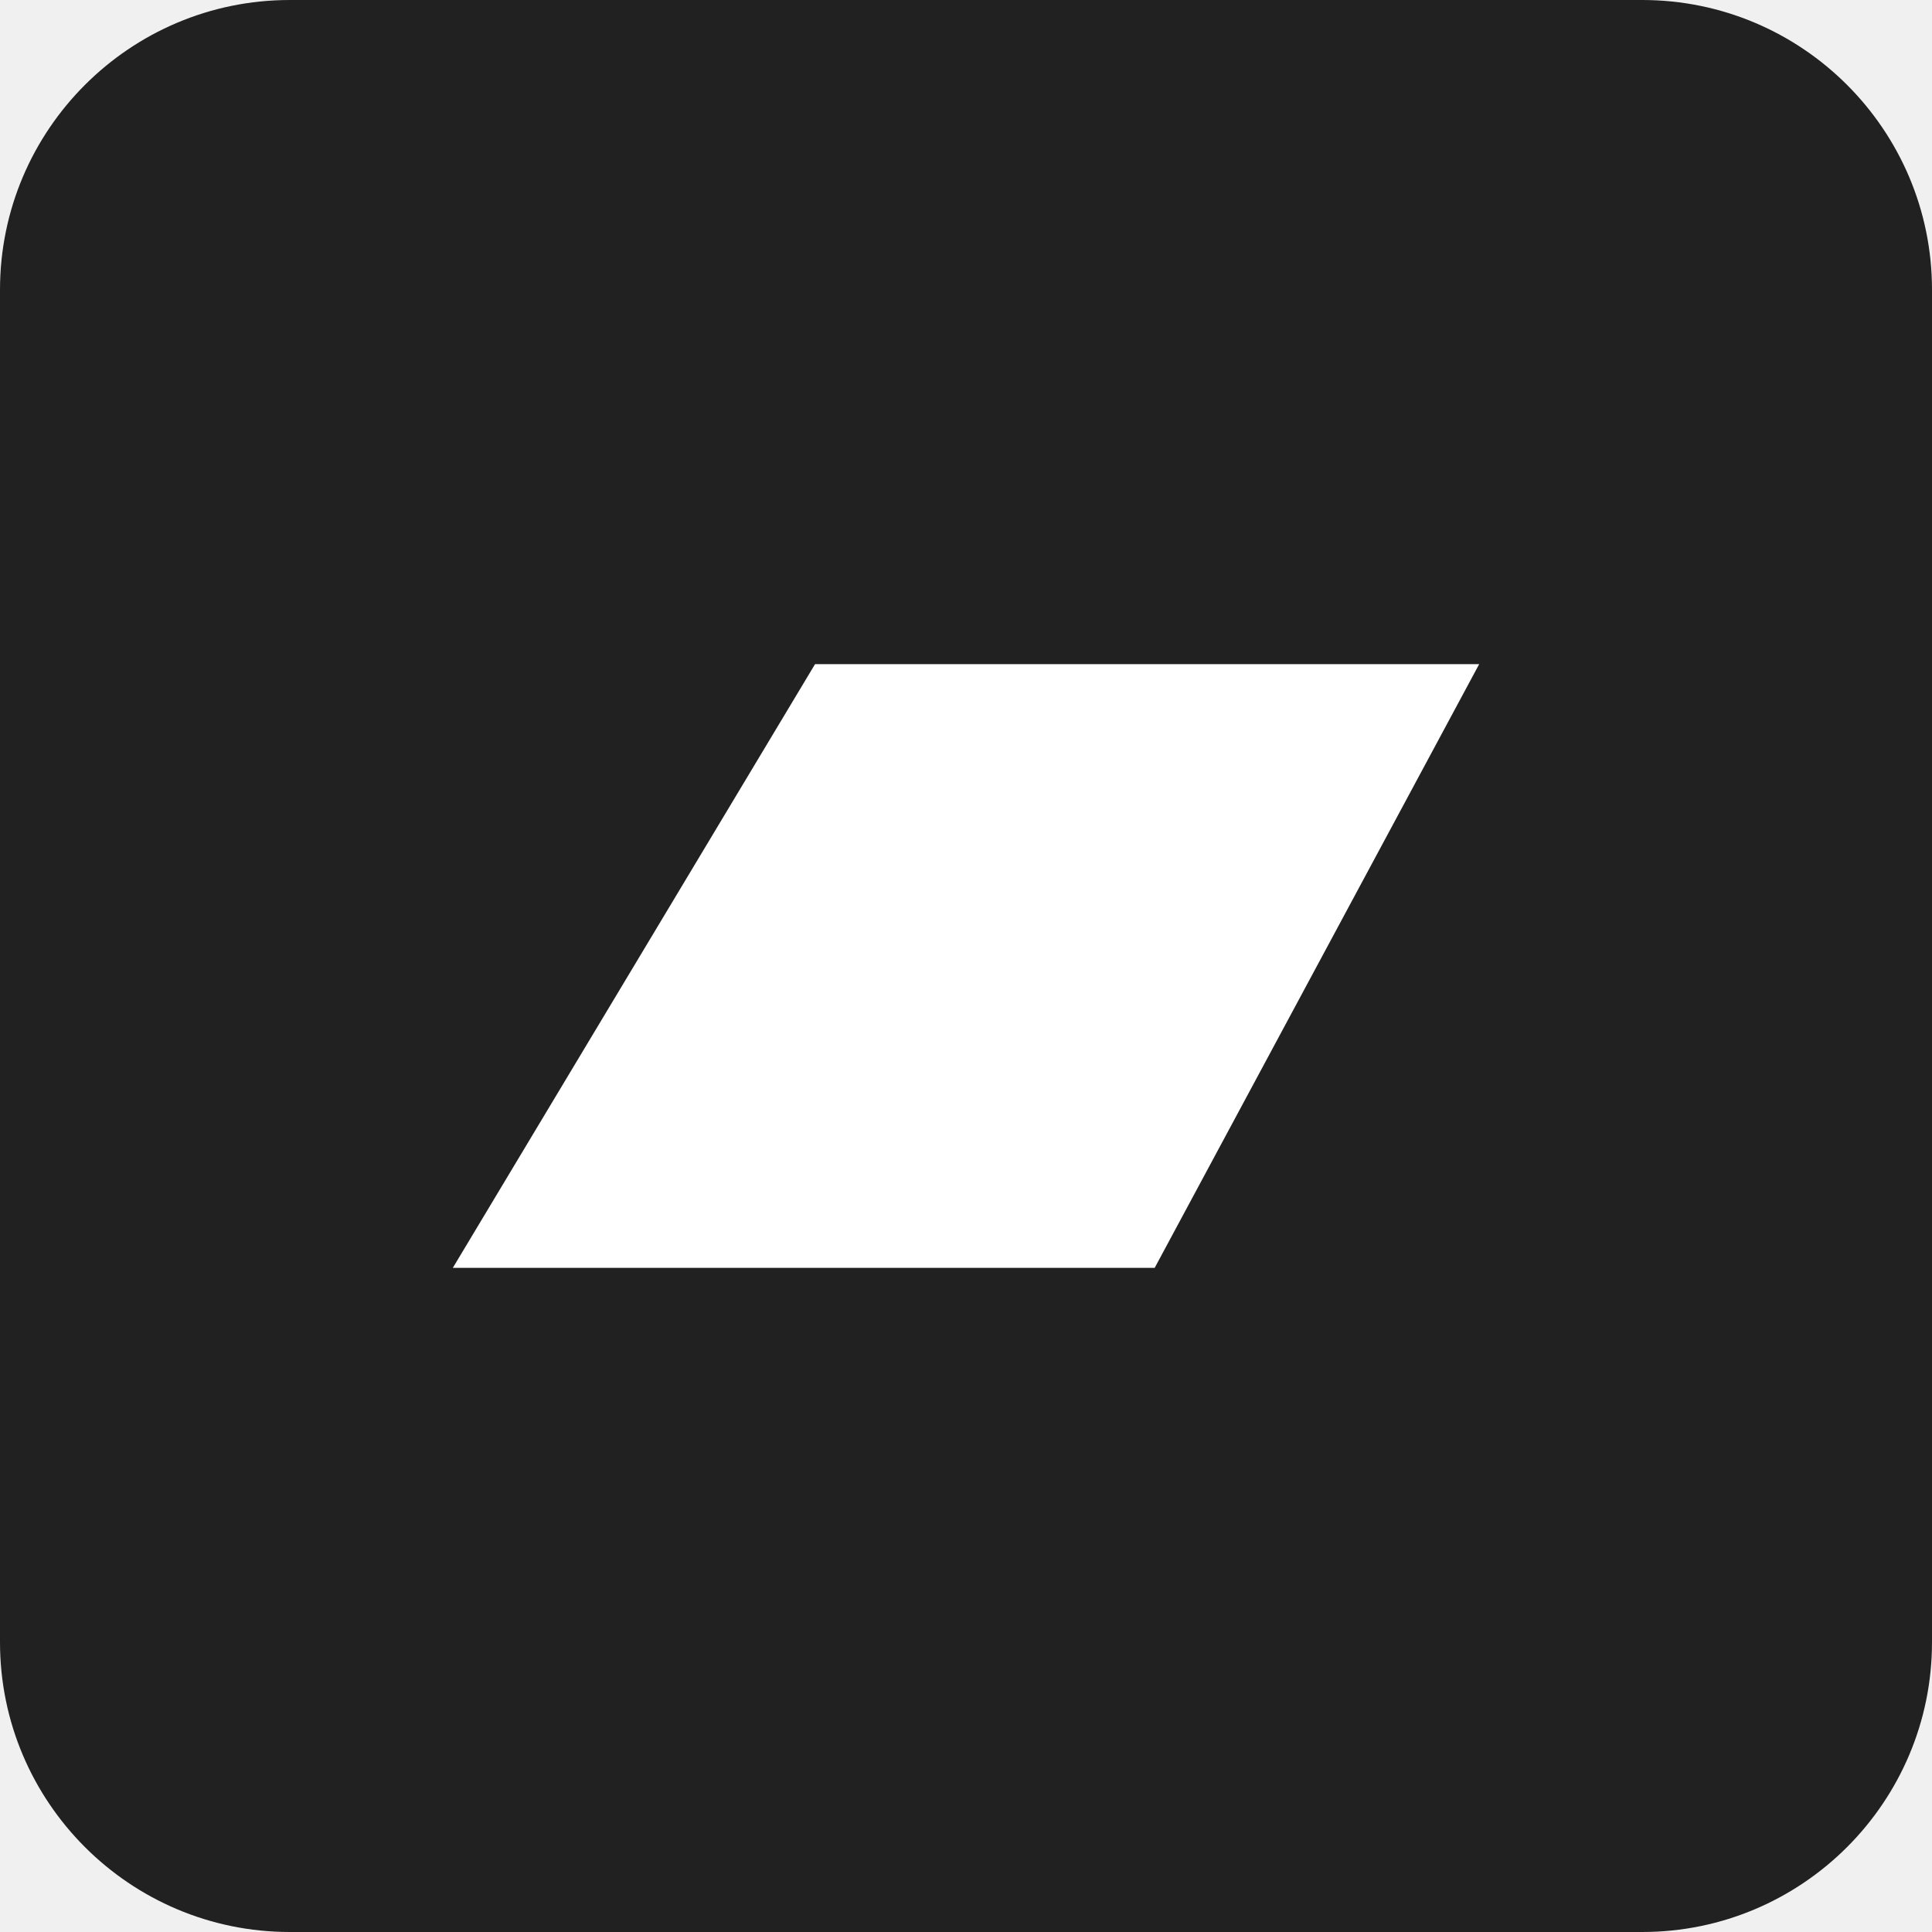
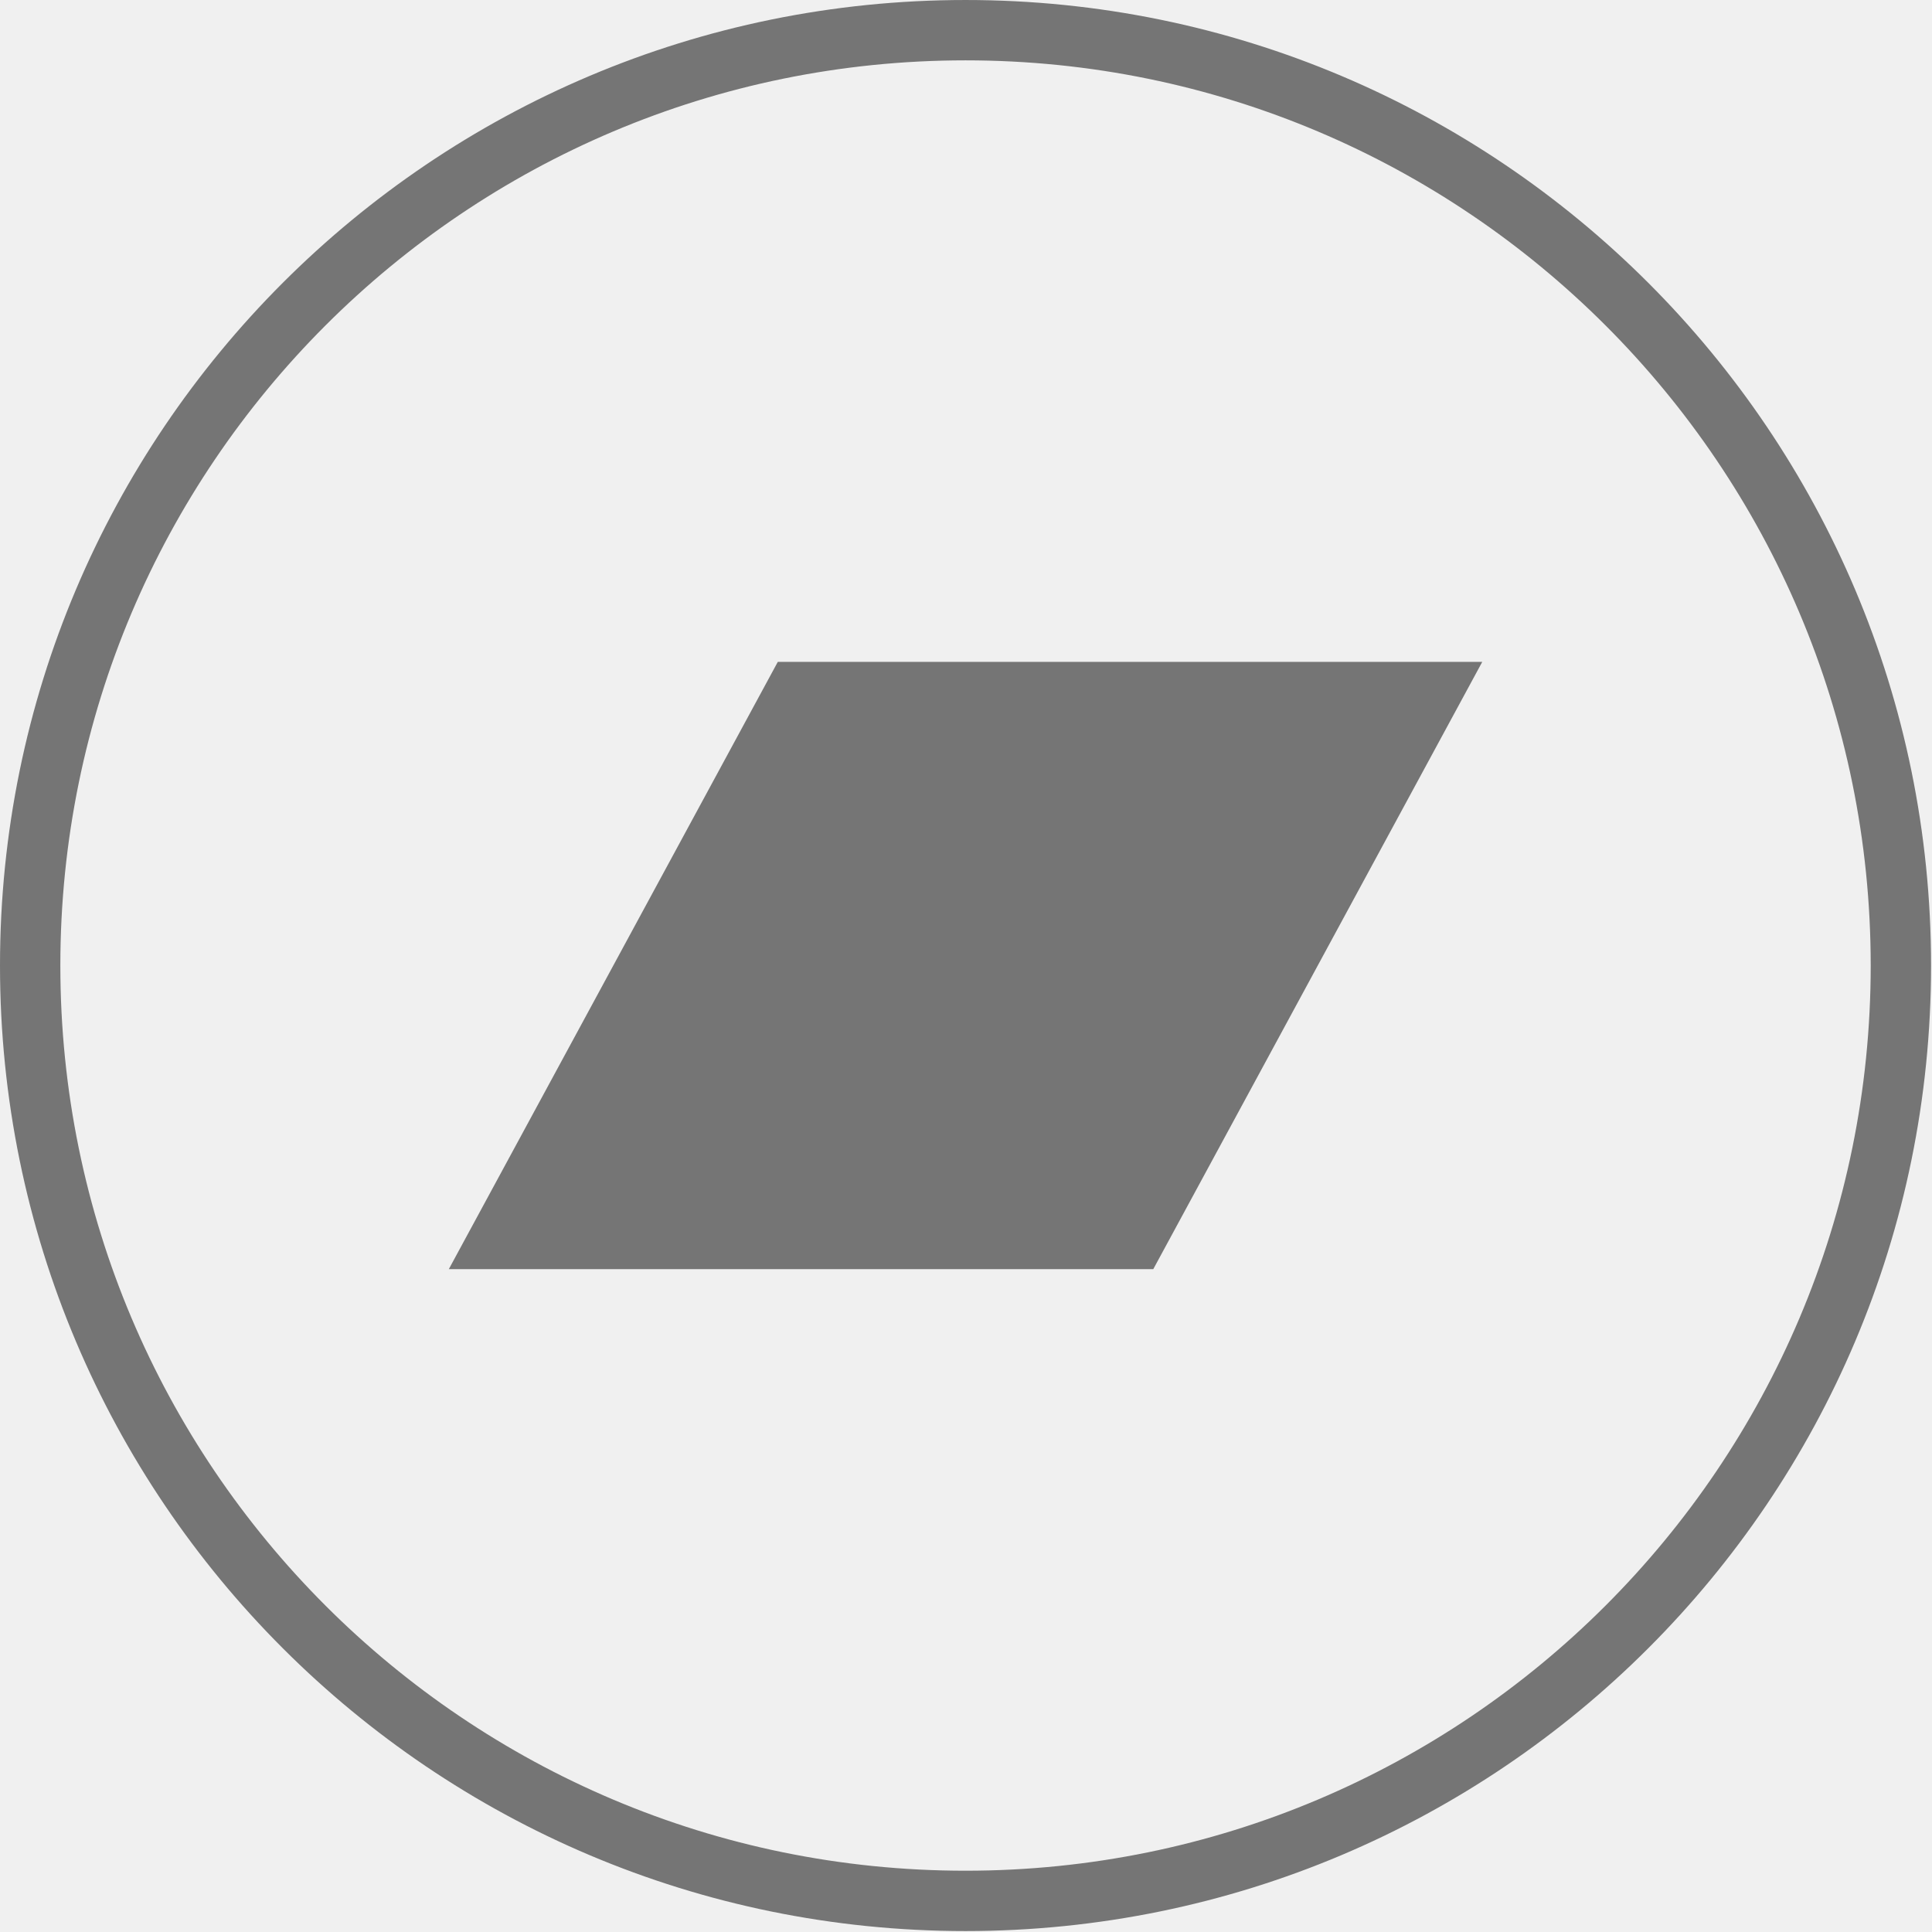
- <svg xmlns="http://www.w3.org/2000/svg" width="100%" height="100%" viewBox="0 0 512 512" version="1.1" xml:space="preserve" style="fill-rule:evenodd;clip-rule:evenodd;stroke-linejoin:round;stroke-miterlimit:2;">
-   <path d="M512,76.8C512,34.413 477.587,0 435.2,0L76.8,0C34.413,0 0,34.413 0,76.8L0,435.2C0,477.587 34.413,512 76.8,512L435.2,512C477.587,512 512,477.587 512,435.2L512,76.8Z" style="fill:rgb(33,33,33);" />
-   <path d="M120,336L306,336L392,176L216,176" style="fill:white;fill-rule:nonzero;" />
+ <svg xmlns="http://www.w3.org/2000/svg" width="100%" height="100%" viewBox="0 0 683 683" version="1.1" xml:space="preserve" style="fill-rule:evenodd;clip-rule:evenodd;stroke-miterlimit:10;">
+   <g transform="matrix(0.133333,0,0,-0.133333,0,682.667)">
+     <g id="g10">
+       <g id="g12">
+         <g id="g14">
+           <g id="g16">
+             <clipPath id="_clip1">
+               <path d="M2560,0C3973.85,0 5120,1146.15 5120,2560C5120,3973.85 3973.85,5120 2560,5120C1146.15,5120 0,3973.85 0,2560C0,1146.15 1146.15,0 2560,0Z" />
+             </clipPath>
+             <g clip-path="url(#_clip1)">
+               <g id="g22">
+                 <clipPath id="_clip2">
+                   <rect x="0" y="0" width="5120" height="5120" />
+                 </clipPath>
+                 <g clip-path="url(#_clip2)">
+                   <path id="path28" d="M2560,0C3973.85,0 5120,1146.15 5120,2560C5120,3973.85 3973.85,5120 2560,5120C1146.15,5120 0,3973.85 0,2560C0,1146.15 1146.15,0 2560,0Z" style="fill:none;fill-rule:nonzero;stroke:rgb(117,117,117);stroke-width:320px;" />
+                 </g>
+               </g>
+             </g>
+           </g>
+         </g>
+         <g id="g30">
+           <g id="g32">
+             <clipPath id="_clip3">
+               <path d="M3057.78,1754.95L1189.97,1754.95L2062.2,3365.05L3930.03,3365.05L3057.78,1754.95" />
+             </clipPath>
+             <g clip-path="url(#_clip3)">
+               <g id="g38">
+                 <rect id="path44" x="1139.97" y="1704.95" width="2840.06" height="1710.1" style="fill:rgb(117,117,117);fill-rule:nonzero;" />
+               </g>
+             </g>
+           </g>
+         </g>
+       </g>
+     </g>
+   </g>
</svg>
